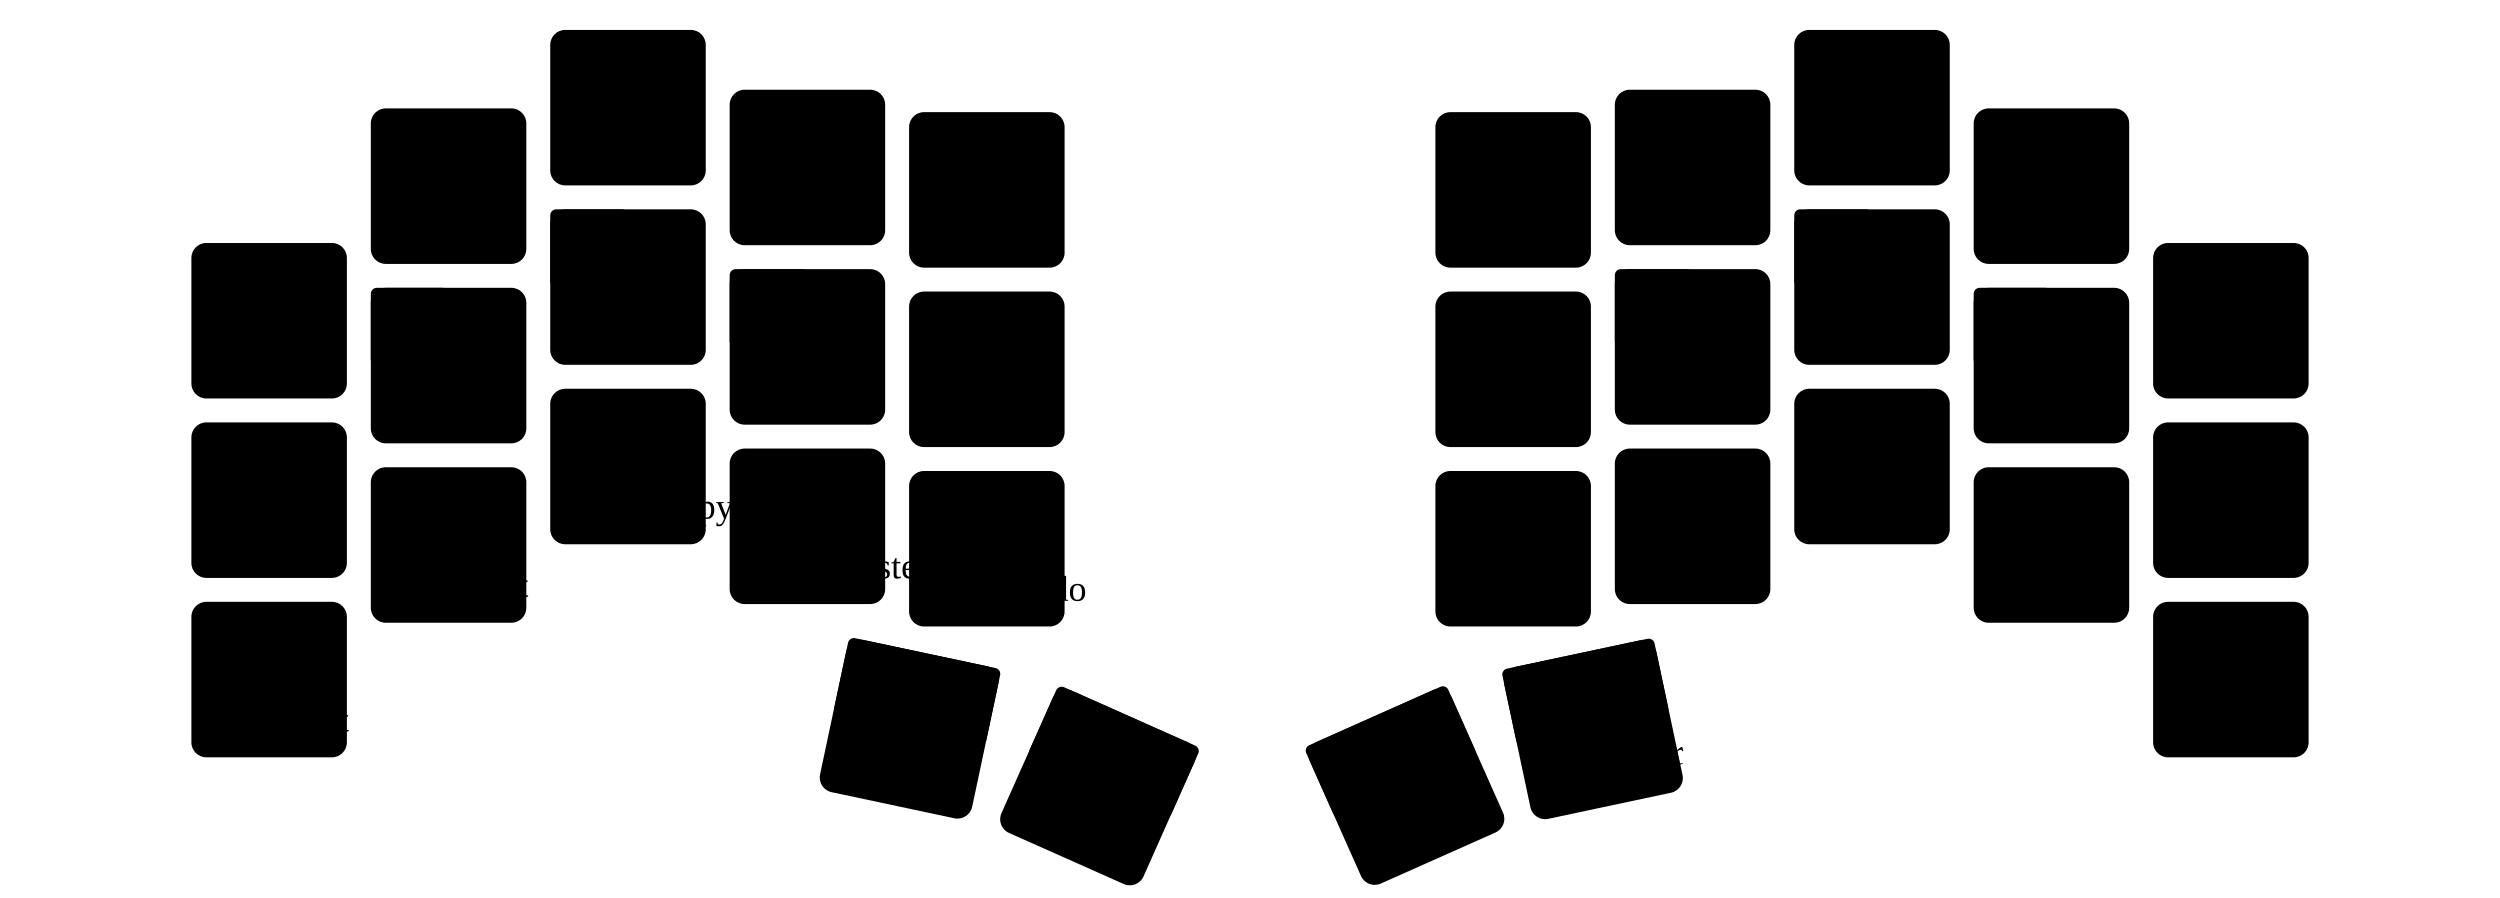
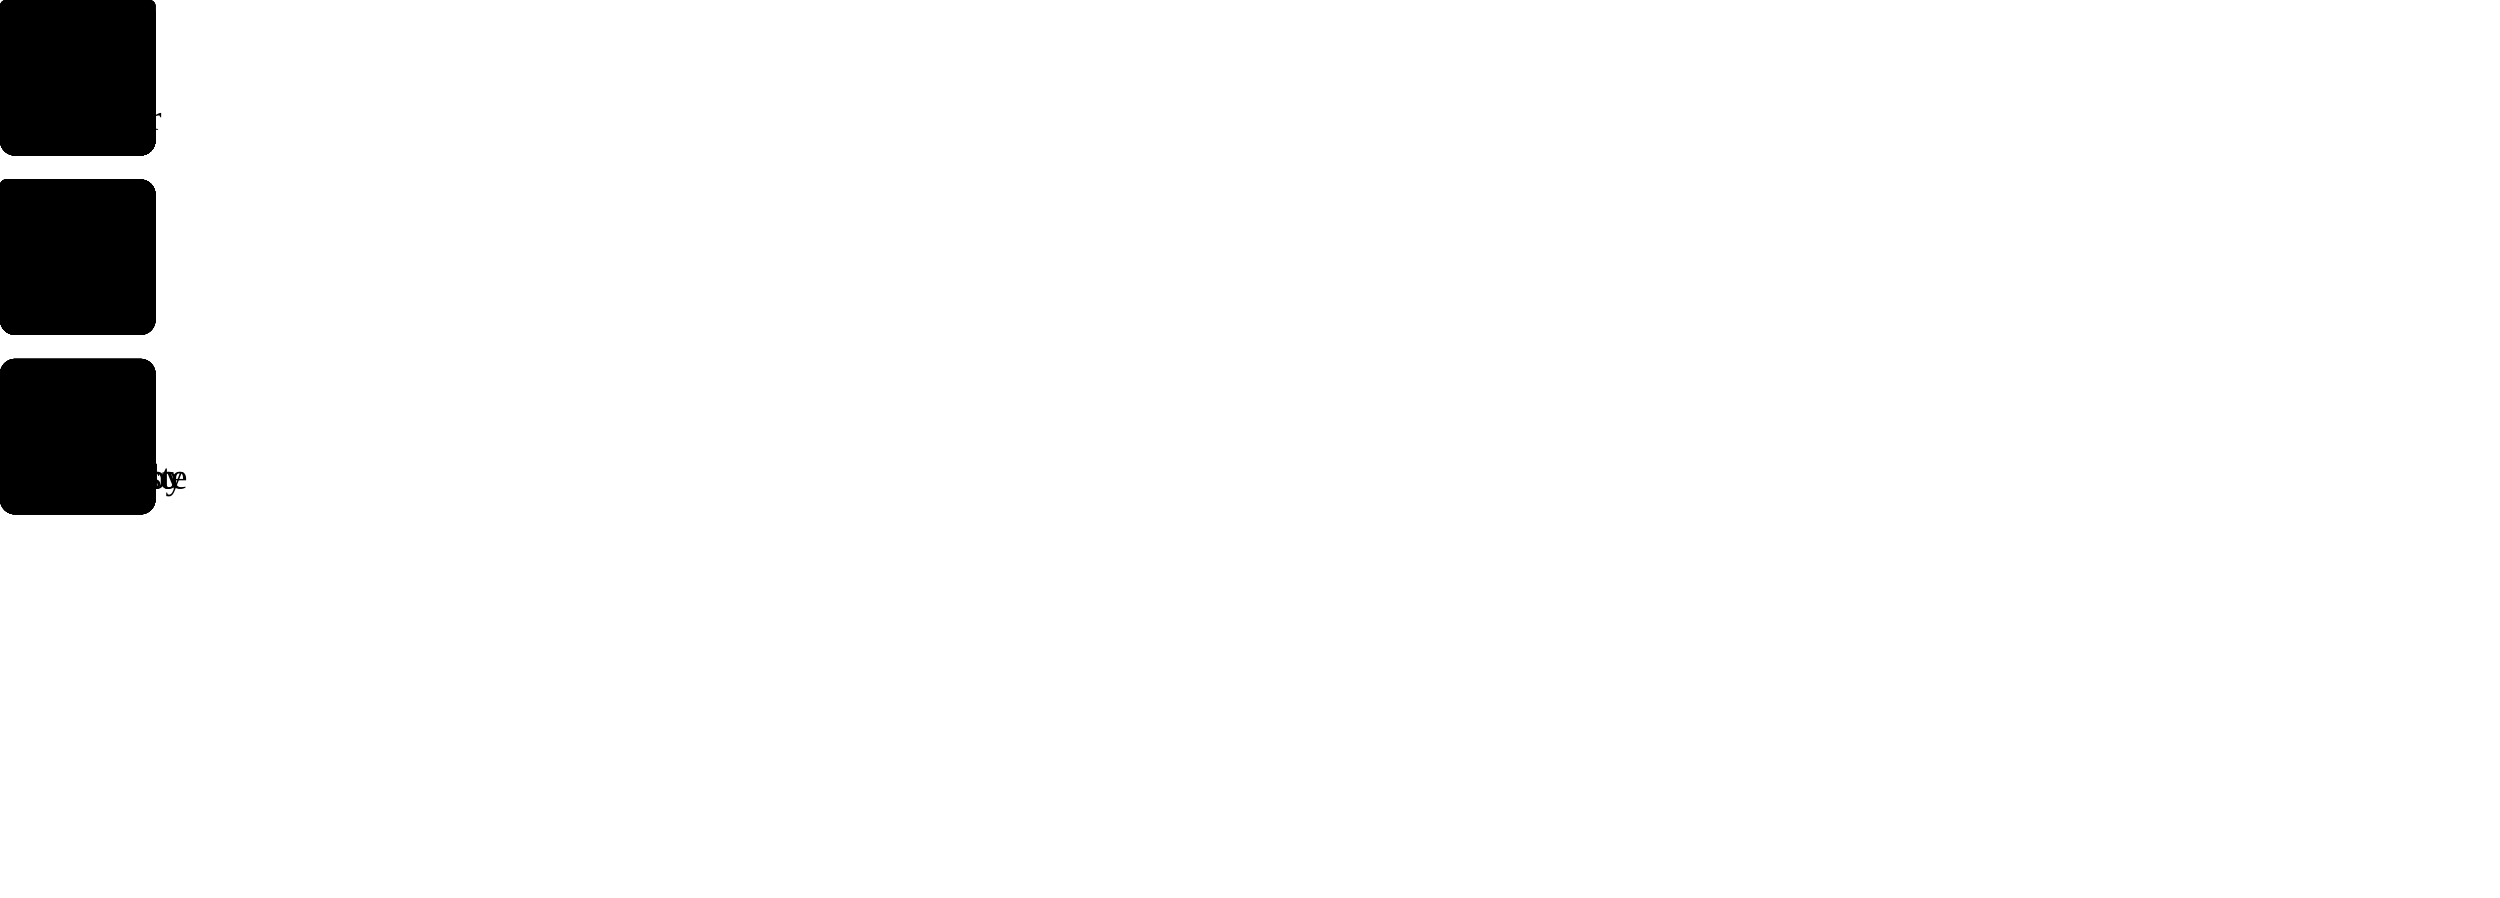
<svg xmlns="http://www.w3.org/2000/svg" viewBox="0 0 836 300">
-   <style>{{ .style }}
- 
-     #left  { transform: translate(  4px, 10px); }
-     #right { transform: translate(480px, 10px); }
- 
-     /* column stagger */
- 
-     .col_1 { transform: translate( 60px, 71.25px); }
-     .col_2 { transform: translate(120px, 26.25px); }
-     .col_3 { transform: translate(180px,     0px); }
-     .col_4 { transform: translate(240px, 20.00px); }
-     .col_5 { transform: translate(300px, 27.50px); }
- 
-     .col_6 { transform: translate(  0px, 27.50px); }
-     .col_7 { transform: translate( 60px, 20.00px); }
-     .col_8 { transform: translate(120px,     0px); }
-     .col_9 { transform: translate(180px, 26.25px); }
-     .col_0 { transform: translate(240px, 71.25px); }
- 
-     /* XXX these thumb clusters have been positioned with magic numbers */
- 
-     .thb_4 { transform: translate(280px, 203px); }
-     .thb_5 { transform: translate(350px, 219px); }
-     .thb_4 g { transform: rotate(12deg); }
-     .thb_5 g { transform: rotate(24deg); }
- 
-     .thb_7 { transform: translate( 22px, 214px); }
-     .thb_6 { transform: translate(-44px, 240px); }
-     .thb_7 g { transform: rotate(-12deg); }
-     .thb_6 g { transform: rotate(-24deg); }
- 
-   </style>
+   <style> {{ .style }} {{ .kb3x5 }} </style>

  {{ .defs }}

  <g id="left">
    <g class="col_1">
      <g transform="translate(0 0)">
        <rect width="52" height="52" rx="5" ry="5" />
        <text x="12.8" y="20.6" class="level2">Q</text>
        <text x="38.0" y="20.6" class="sym">^</text>
        <use x="38.0" y="43.4" class="nav" href="#glyph_escape" />
      </g>
      <g transform="translate(0 60)">
        <rect width="52" height="52" rx="5" ry="5" />
        <text x="12.8" y="20.6" class="level2">A</text>
        <text x="38.0" y="20.6" class="sym">{</text>
        <text x="38.0" y="43.4" class="nav shortcut">all</text>
      </g>
      <g transform="translate(0 120)">
        <rect width="52" height="52" rx="5" ry="5" />
        <text x="12.8" y="20.6" class="level2">Z</text>
        <text x="38.0" y="20.6" class="sym">~</text>
        <text x="38.0" y="43.4" class="nav shortcut">cut</text>
      </g>
    </g>
    <g class="col_2">
      <g transform="translate(0 0)">
        <rect width="52" height="52" rx="5" ry="5" />
        <text x="12.8" y="20.6" class="level2">C</text>
        <text x="38.0" y="20.6" class="sym">&lt;</text>
        <use x="38.0" y="43.4" class="nav" href="#glyph_home" />
      </g>
      <g transform="translate(0 60)">
        <rect width="52" height="52" rx="5" ry="5" />
        <rect width="26" height="26" rx="2" ry="2" class="dual" />
        <text x="12.8" y="20.6" class="level2">S</text>
        <text x="12.8" y="43.4" class="mod">⌥</text>
        <text x="38.0" y="20.6" class="sym">(</text>
        <use x="38.0" y="43.4" class="nav" href="#glyph_left" />
      </g>
      <g transform="translate(0 120)">
        <rect width="52" height="52" rx="5" ry="5" />
        <text x="12.8" y="20.6" class="level2">X</text>
        <text x="38.0" y="20.6" class="sym">[</text>
        <text x="38.0" y="43.4" class="nav shortcut">cut</text>
      </g>
    </g>
    <g class="col_3">
      <g transform="translate(0 0)">
        <rect width="52" height="52" rx="5" ry="5" />
        <text x="12.8" y="20.6" class="level2">O</text>
        <text x="38.0" y="20.6" class="sym">&gt;</text>
        <use x="38.0" y="43.4" class="nav" href="#glyph_up" />
      </g>
      <g transform="translate(0 60)">
        <rect width="52" height="52" rx="5" ry="5" />
        <rect width="26" height="26" rx="2" ry="2" class="dual" />
        <text x="12.8" y="20.6" class="level2">E</text>
        <text x="12.8" y="43.4" class="mod">⌘</text>
        <text x="38.0" y="20.6" class="sym">)</text>
        <use x="38.0" y="43.4" class="nav" href="#glyph_down" />
      </g>
      <g transform="translate(0 120)">
        <rect width="52" height="52" rx="5" ry="5" />
        <text x="12.8" y="43.4" class="level1">-</text>
        <text x="12.8" y="20.6" class="level2">?</text>
        <text x="38.0" y="20.6" class="sym">]</text>
        <text x="38.0" y="43.4" class="nav shortcut">copy</text>
      </g>
    </g>
    <g class="col_4">
      <g transform="translate(0 0)">
        <rect width="52" height="52" rx="5" ry="5" />
        <text x="12.8" y="20.6" class="level2">P</text>
        <text x="38.0" y="20.6" class="sym">$</text>
        <use x="38.0" y="43.4" class="nav" href="#glyph_end" />
      </g>
      <g transform="translate(0 60)">
        <rect width="52" height="52" rx="5" ry="5" />
        <rect width="26" height="26" rx="2" ry="2" class="dual" />
        <text x="12.8" y="20.6" class="level2">N</text>
        <text x="12.8" y="43.4" class="mod">⌃</text>
        <text x="38.0" y="20.6" class="sym">}</text>
        <use x="38.0" y="43.4" class="nav" href="#glyph_right" />
      </g>
      <g transform="translate(0 120)">
        <rect width="52" height="52" rx="5" ry="5" />
        <text x="12.8" y="20.6" class="level2">V</text>
        <text x="38.0" y="20.6" class="sym">_</text>
        <text x="38.0" y="43.4" class="nav shortcut">paste</text>
      </g>
    </g>
    <g class="col_5">
      <g transform="translate(0 0)">
        <rect width="52" height="52" rx="5" ry="5" />
        <text x="12.8" y="20.6" class="level2">W</text>
        <text x="38.0" y="20.6" class="sym">%</text>
        <use x="38.0" y="43.4" class="nav" href="#glyph_pgup" />
      </g>
      <g transform="translate(0 60)">
        <rect width="52" height="52" rx="5" ry="5" />
        <text x="12.8" y="20.6" class="level2">F</text>
        <text x="38.0" y="20.6" class="sym">=</text>
        <use x="38.0" y="43.4" class="nav" href="#glyph_pgdown" />
      </g>
      <g transform="translate(0 120)">
        <rect width="52" height="52" rx="5" ry="5" />
        <text x="12.8" y="20.6" class="level2">B</text>
        <text x="38.0" y="20.6" class="sym">#</text>
        <text x="38.0" y="43.4" class="nav shortcut">redo</text>
      </g>
    </g>
    <g class="thb_4 specialKey mod">
      <g>
        <rect width="52" height="52" rx="5" ry="5" />
        <rect width="52" height="26" rx="2" ry="2" class="dual mod" />
        <text x="26" y="43.4" class="mod">Shift</text>
        <use x="26" y="18.6" href="#glyph_tab" />
      </g>
    </g>
    <g class="thb_5 specialKey nav">
      <g>
        <rect width="52" height="52" rx="5" ry="5" />
        <rect width="52" height="26" rx="2" ry="2" class="dual mod" />
        <text x="26" y="43.4" class="mod">Nav</text>
        <use x="26" y="18.6" href="#glyph_backspace" />
      </g>
    </g>
  </g>
  <g id="right">
    <g class="col_6">
      <g transform="translate(0 0)">
        <rect width="52" height="52" rx="5" ry="5" />
        <text x="12.8" y="20.6" class="level2">J</text>
        <text x="38.0" y="20.6" class="sym">@</text>
        <text x="38.0" y="43.4" class="nav">/</text>
      </g>
      <g transform="translate(0 60)">
        <rect width="52" height="52" rx="5" ry="5" />
        <text x="12.8" y="20.6" class="level2">L</text>
        <text x="38.0" y="20.6" class="sym">\</text>
        <text x="38.0" y="43.4" class="nav">-</text>
      </g>
      <g transform="translate(0 120)">
        <rect width="52" height="52" rx="5" ry="5" />
        <text x="12.8" y="43.4" class="level1">.</text>
        <text x="12.8" y="20.6" class="level2">:</text>
        <text x="38.0" y="20.6" class="sym">|</text>
        <text x="38.0" y="43.4" class="nav">,</text>
      </g>
    </g>
    <g class="col_7">
      <g transform="translate(0 0)">
        <rect width="52" height="52" rx="5" ry="5" />
        <text x="12.8" y="20.6" class="level2">M</text>
        <text x="38.0" y="20.6" class="sym">&amp;</text>
        <text x="38.0" y="43.4" class="nav">7</text>
      </g>
      <g transform="translate(0 60)">
        <rect width="52" height="52" rx="5" ry="5" />
        <rect width="26" height="26" rx="2" ry="2" class="dual" />
        <text x="12.8" y="20.6" class="level2">R</text>
        <text x="12.8" y="43.4" class="mod">⌃</text>
        <text x="38.0" y="20.6" class="sym">+</text>
        <text x="38.0" y="43.4" class="nav">4</text>
      </g>
      <g transform="translate(0 120)">
        <rect width="52" height="52" rx="5" ry="5" />
        <text x="12.8" y="20.6" class="level2">H</text>
        <text x="38.0" y="20.6" class="sym">!</text>
        <text x="38.0" y="43.4" class="nav">1</text>
      </g>
    </g>
    <g class="col_8">
      <g transform="translate(0 0)">
        <rect width="52" height="52" rx="5" ry="5" />
        <text x="12.8" y="20.6" class="level2">D</text>
        <text x="38.0" y="20.6" class="sym">*</text>
        <text x="38.0" y="43.4" class="nav">8</text>
      </g>
      <g transform="translate(0 60)">
        <rect width="52" height="52" rx="5" ry="5" />
        <rect width="26" height="26" rx="2" ry="2" class="dual" />
        <text x="12.8" y="43.4" class="mod">⌘</text>
        <text x="12.8" y="20.6" class="level2">T</text>
        <text x="38.0" y="20.6" class="sym">-</text>
        <text x="38.0" y="43.4" class="nav">5</text>
      </g>
      <g transform="translate(0 120)">
        <rect width="52" height="52" rx="5" ry="5" />
        <text x="12.8" y="20.6" class="level2">G</text>
        <text x="38.0" y="20.6" class="sym">;</text>
        <text x="38.0" y="43.4" class="nav">2</text>
      </g>
    </g>
    <g class="col_9">
      <g transform="translate(0 0)">
        <rect width="52" height="52" rx="5" ry="5" />
        <text x="12.8" y="43.4" class="level1">★</text>
        <text x="12.8" y="20.6" class="level2">!</text>
        <text x="38.0" y="20.6" class="sym">'</text>
        <text x="38.0" y="43.4" class="nav">9</text>
      </g>
      <g transform="translate(0 60)">
        <rect width="52" height="52" rx="5" ry="5" />
        <rect width="26" height="26" rx="2" ry="2" class="dual" />
        <text x="12.8" y="20.6" class="level2">I</text>
        <text x="12.8" y="43.4" class="mod">⌥</text>
        <text x="38.0" y="20.6" class="sym">/</text>
        <text x="38.0" y="43.4" class="nav">6</text>
      </g>
      <g transform="translate(0 120)">
        <rect width="52" height="52" rx="5" ry="5" />
        <text x="12.8" y="43.4" class="level1">,</text>
        <text x="12.8" y="20.6" class="level2">;</text>
        <text x="38.0" y="20.6" class="sym">:</text>
        <text x="38.0" y="43.4" class="nav">3</text>
      </g>
    </g>
    <g class="col_0">
      <g transform="translate(0 0)">
        <rect width="52" height="52" rx="5" ry="5" />
        <text x="12.8" y="20.6" class="level2">Y</text>
        <text x="38.0" y="20.6" class="sym">`</text>
        <text x="38.0" y="43.4" class="nav" />
      </g>
      <g transform="translate(0 60)">
        <rect width="52" height="52" rx="5" ry="5" />
        <text x="12.8" y="20.6" class="level2">U</text>
        <text x="38.0" y="20.6" class="sym">"</text>
        <text x="38.0" y="43.4" class="nav">0</text>
      </g>
      <g transform="translate(0 120)">
        <rect width="52" height="52" rx="5" ry="5" />
        <text x="12.8" y="20.6" class="level2">K</text>
        <text x="38.0" y="20.6" class="sym">?</text>
        <text x="38.0" y="43.4" class="nav">.</text>
      </g>
    </g>
    <g class="thb_6 specialKey nav">
      <g>
        <rect width="52" height="52" rx="5" ry="5" />
        <rect width="52" height="26" rx="2" ry="2" class="dual mod" />
        <text x="26" y="43.4" class="mod">Nav</text>
        <use x="26" y="18.6" href="#glyph_space" />
      </g>
    </g>
    <g class="thb_7 specialKey sym">
      <g>
        <rect width="52" height="52" rx="5" ry="5" />
        <rect width="52" height="26" rx="2" ry="2" class="dual mod" />
        <text x="26" y="43.4" class="mod">AltGr</text>
        <use x="26" y="18.6" href="#glyph_return" />
      </g>
    </g>
  </g>
</svg>
